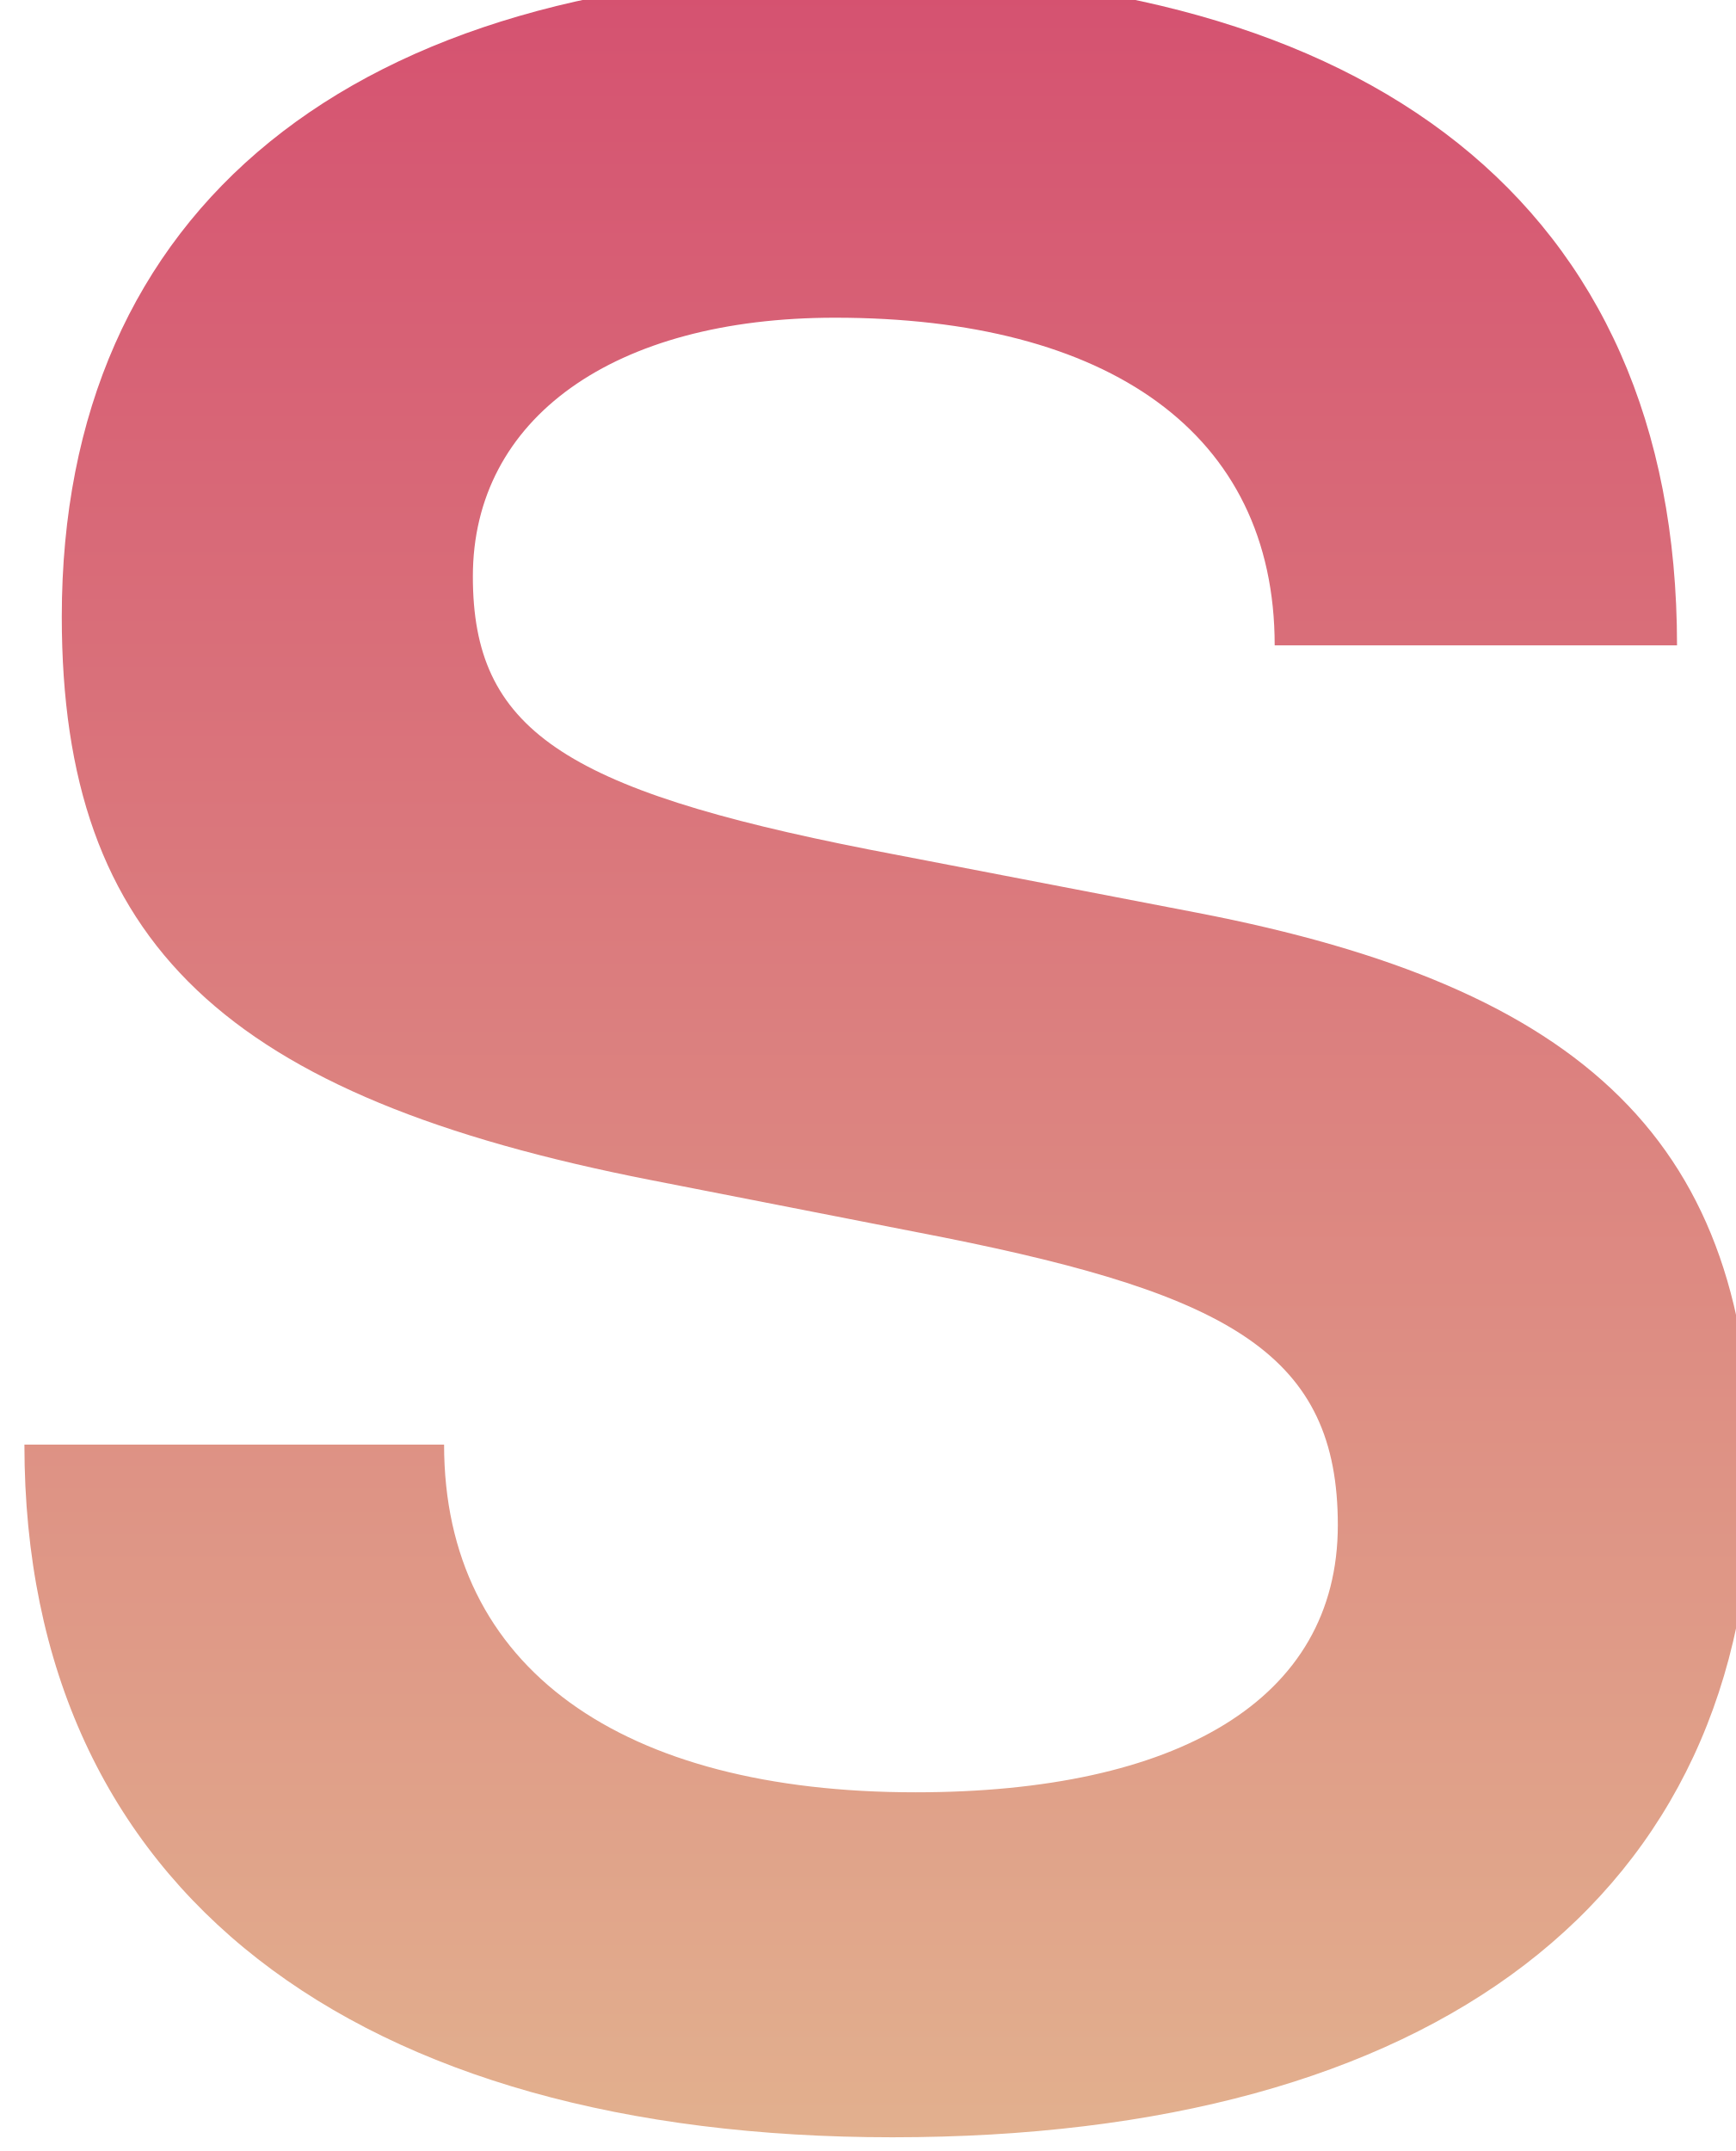
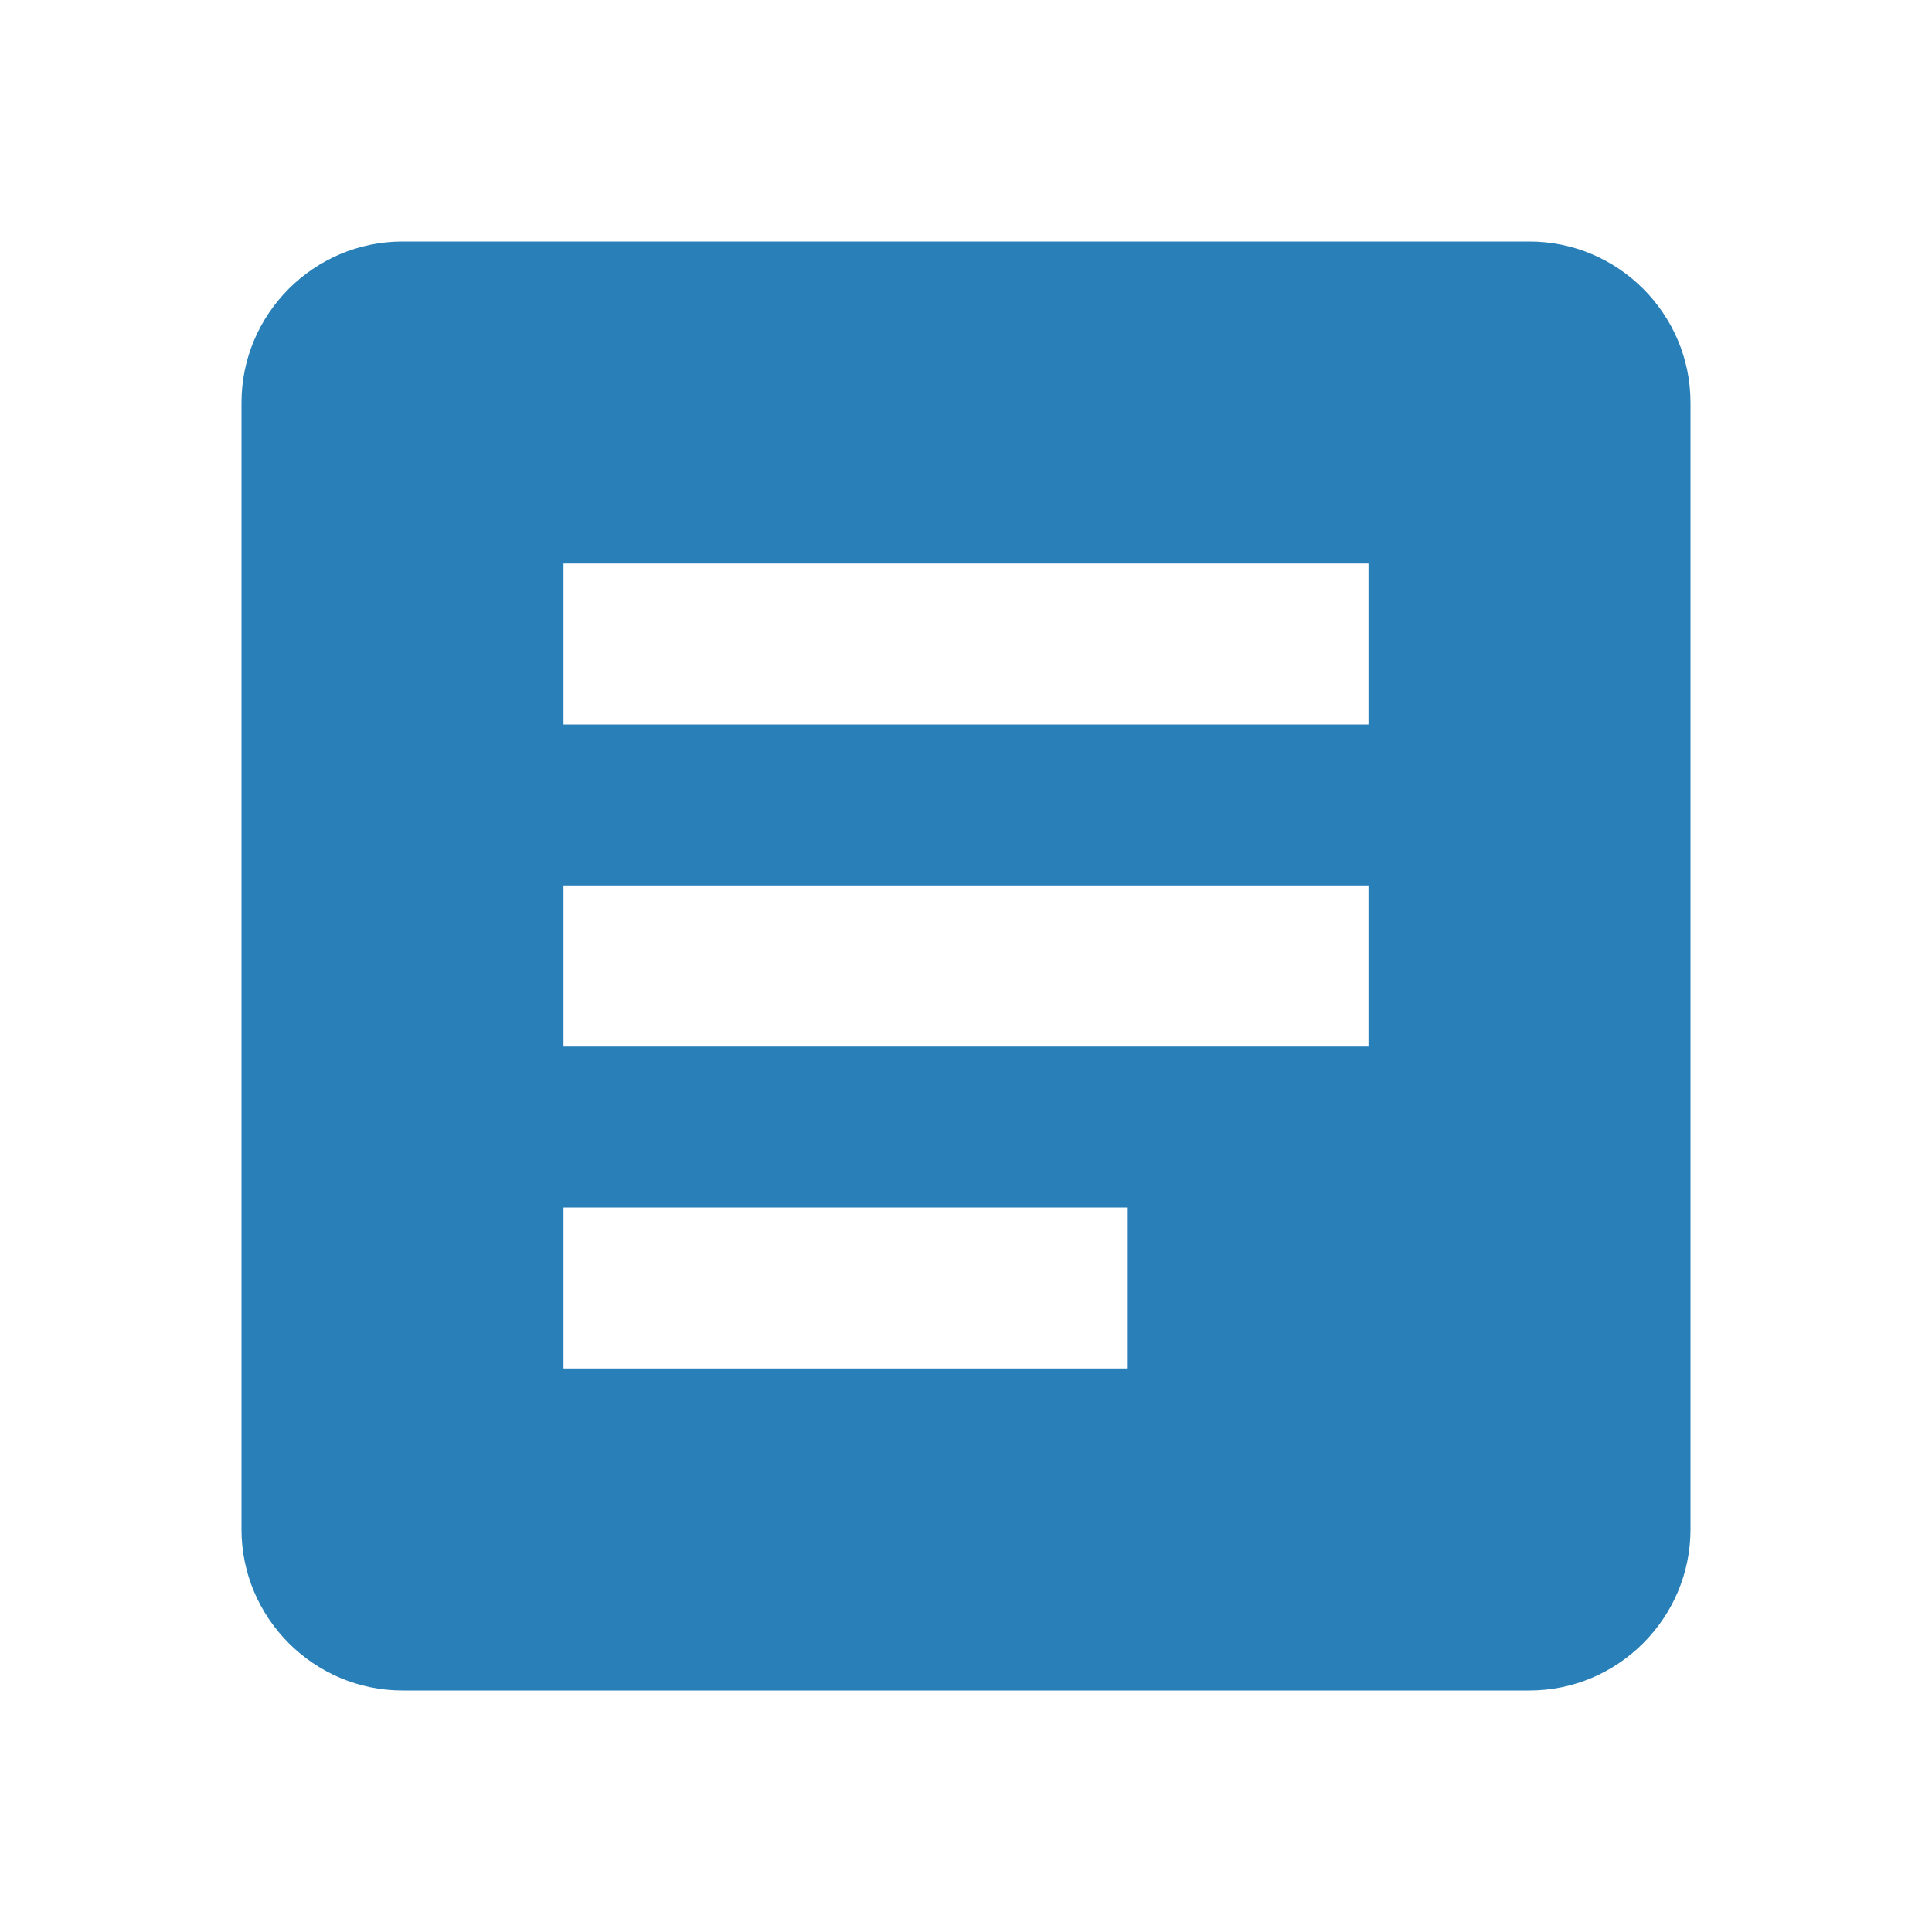
- <svg xmlns="http://www.w3.org/2000/svg" width="180px" height="223px" viewBox="0 0 180 223" version="1.1">
-   <defs>
-     <linearGradient x1="50%" y1="0%" x2="50%" y2="100%" id="linearGradient-1">
-       <stop stop-color="#D55170" offset="0%" />
-       <stop stop-color="#E2B08E" offset="100%" />
-     </linearGradient>
-   </defs>
-   <g id="Page-1" stroke="none" stroke-width="1" fill="none" fill-rule="evenodd" font-family="HelveticaNeue-Bold, Helvetica Neue" font-size="298" font-weight="bold" letter-spacing="48.653">
-     <g id="Artboard" transform="translate(-64, -38)" fill="url(#linearGradient-1)">
-       <text id="S">
-         <tspan x="57" y="256">S</tspan>
-       </text>
-     </g>
-   </g>
+ <svg xmlns="http://www.w3.org/2000/svg" viewBox="0 0 24 24" fill="#2980b9" width="32px" height="32px">
+   <path d="M0 0h24v24H0z" fill="none" />
+   <path d="M19 3H5c-1.1 0-2 .9-2 2v14c0 1.1.9 2 2 2h14c1.1 0 2-.9 2-2V5c0-1.1-.9-2-2-2zm-5 14H7v-2h7v2zm3-4H7v-2h10v2zm0-4H7V7h10v2z" />
</svg>
